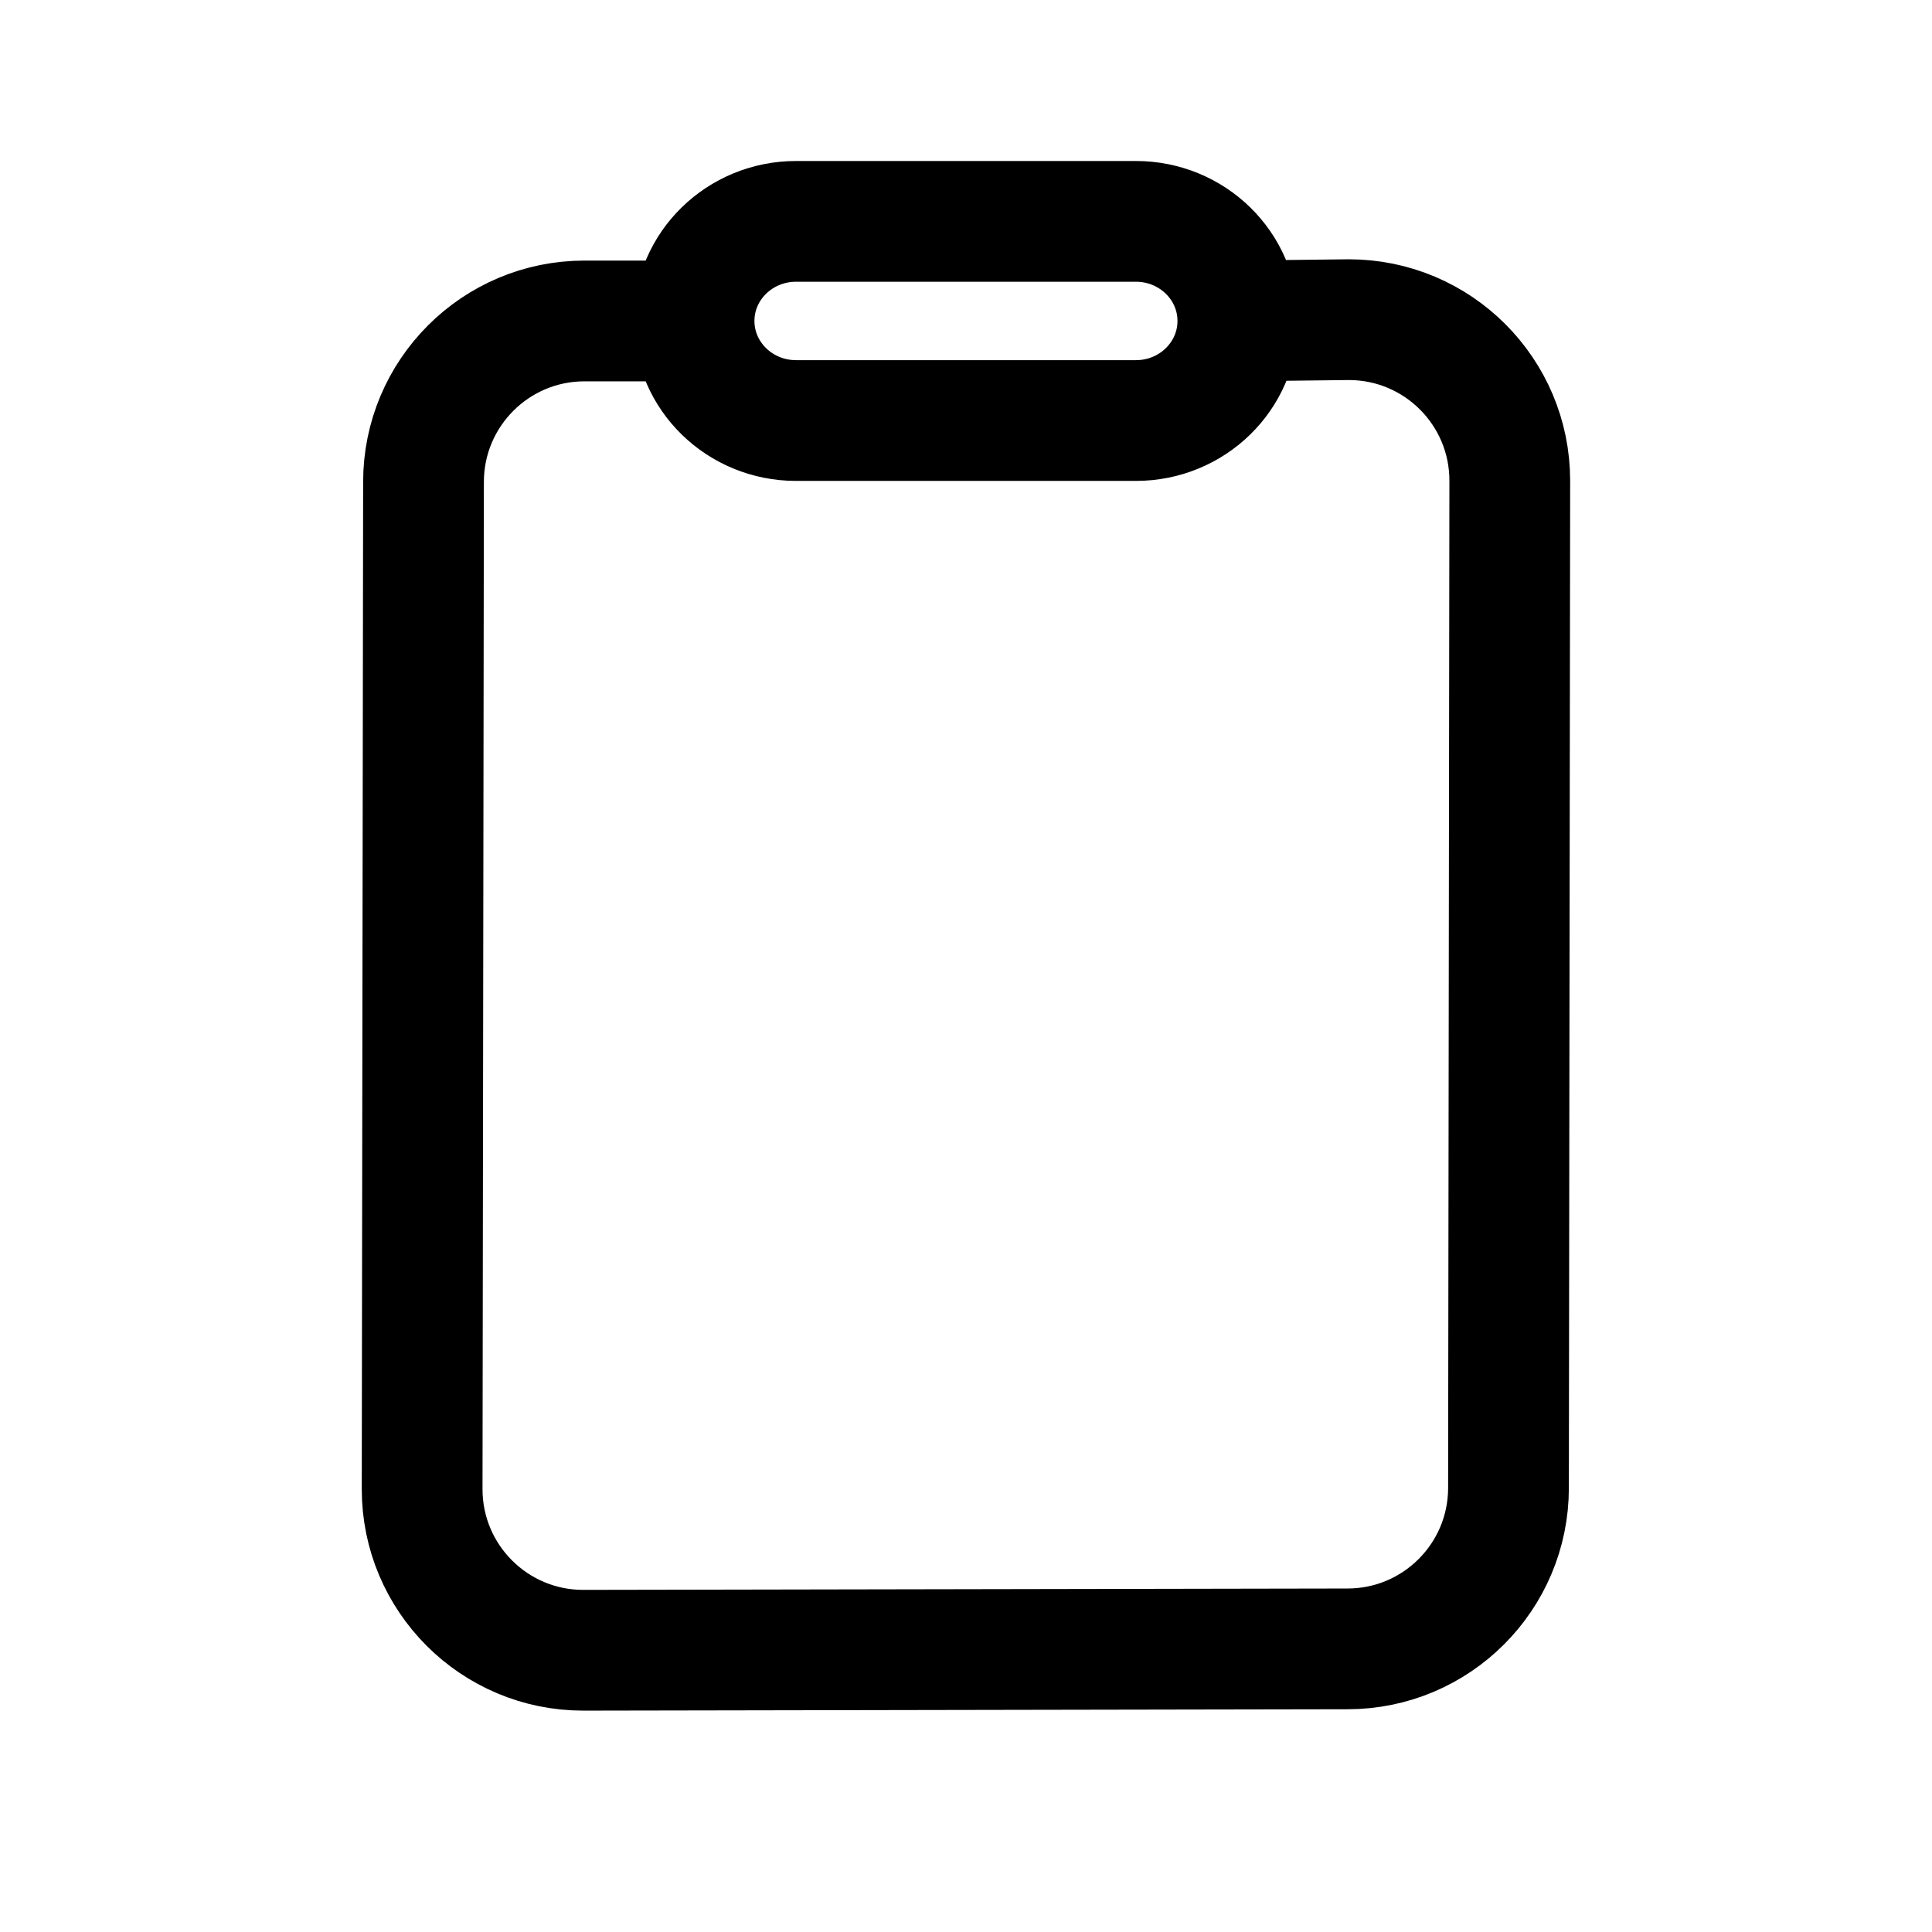
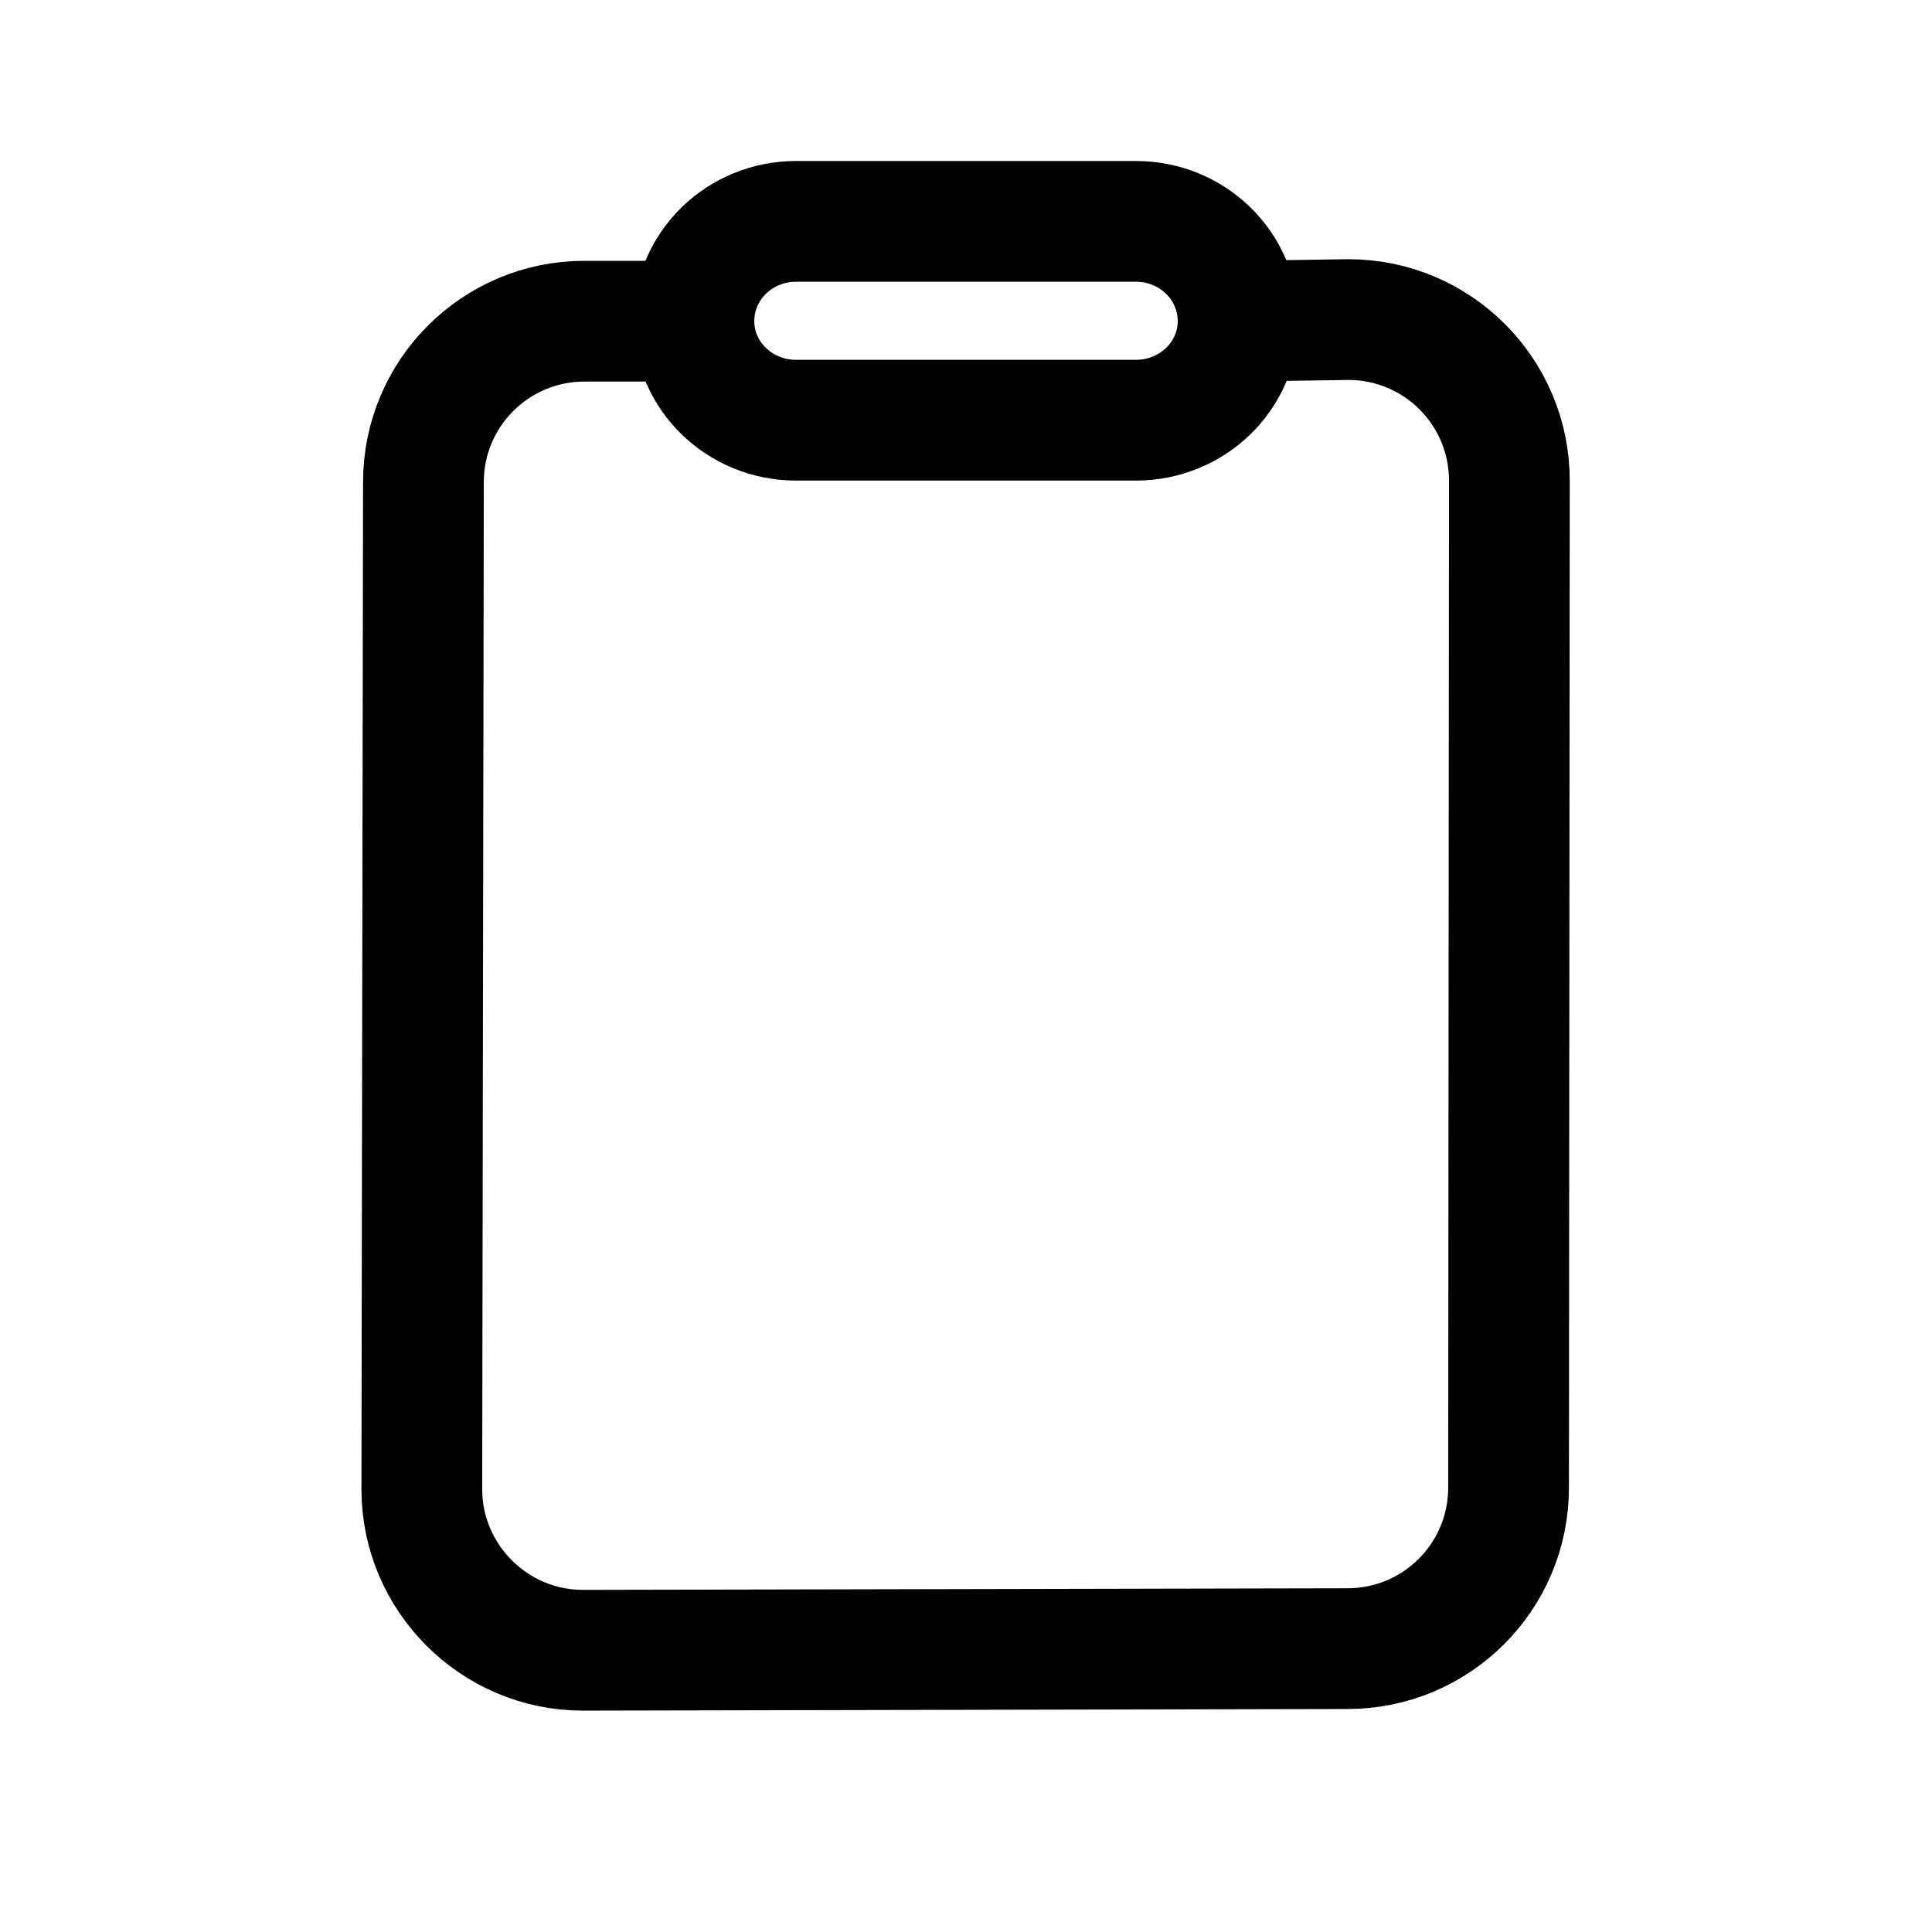
<svg xmlns="http://www.w3.org/2000/svg" width="24" height="24" viewBox="0 0 24 24" fill="none">
-   <path d="M8.622 3.987C8.622 4.67 9.189 5.224 9.889 5.224L14.111 5.224C14.81 5.224 15.377 4.67 15.377 3.987M8.622 3.987C8.622 3.304 9.189 2.75 9.889 2.75L14.111 2.75C14.81 2.75 15.377 3.304 15.377 3.987M8.622 3.987L7.261 3.987C6.156 3.987 5.261 4.883 5.261 5.987L5.244 18.5C5.244 19.604 6.14 20.5 7.244 20.5L16.739 20.483C17.843 20.483 18.739 19.588 18.739 18.483L18.755 5.971C18.755 4.866 17.86 3.971 16.755 3.971L15.377 3.987" stroke="currentColor" stroke-width="1.5" fill="none" stroke-linecap="round" stroke-linejoin="round" />
+   <path d="M8.62 3.99C8.62 4.67 9.19 5.22 9.89 5.22H14.11C14.81 5.22 15.38 4.67 15.38 3.99M8.62 3.99C8.62 3.3 9.19 2.75 9.89 2.75H14.11C14.81 2.75 15.38 3.3 15.38 3.99M8.62 3.99H7.26C6.16 3.99 5.26 4.88 5.26 5.99L5.24 18.5C5.24 19.6 6.14 20.5 7.24 20.5L16.74 20.48C17.84 20.48 18.74 19.59 18.74 18.48L18.75 5.97C18.75 4.87 17.86 3.97 16.75 3.97L15.38 3.99" stroke-width="1.5" stroke-linecap="round" stroke-linejoin="round" stroke="currentColor" />
</svg>
